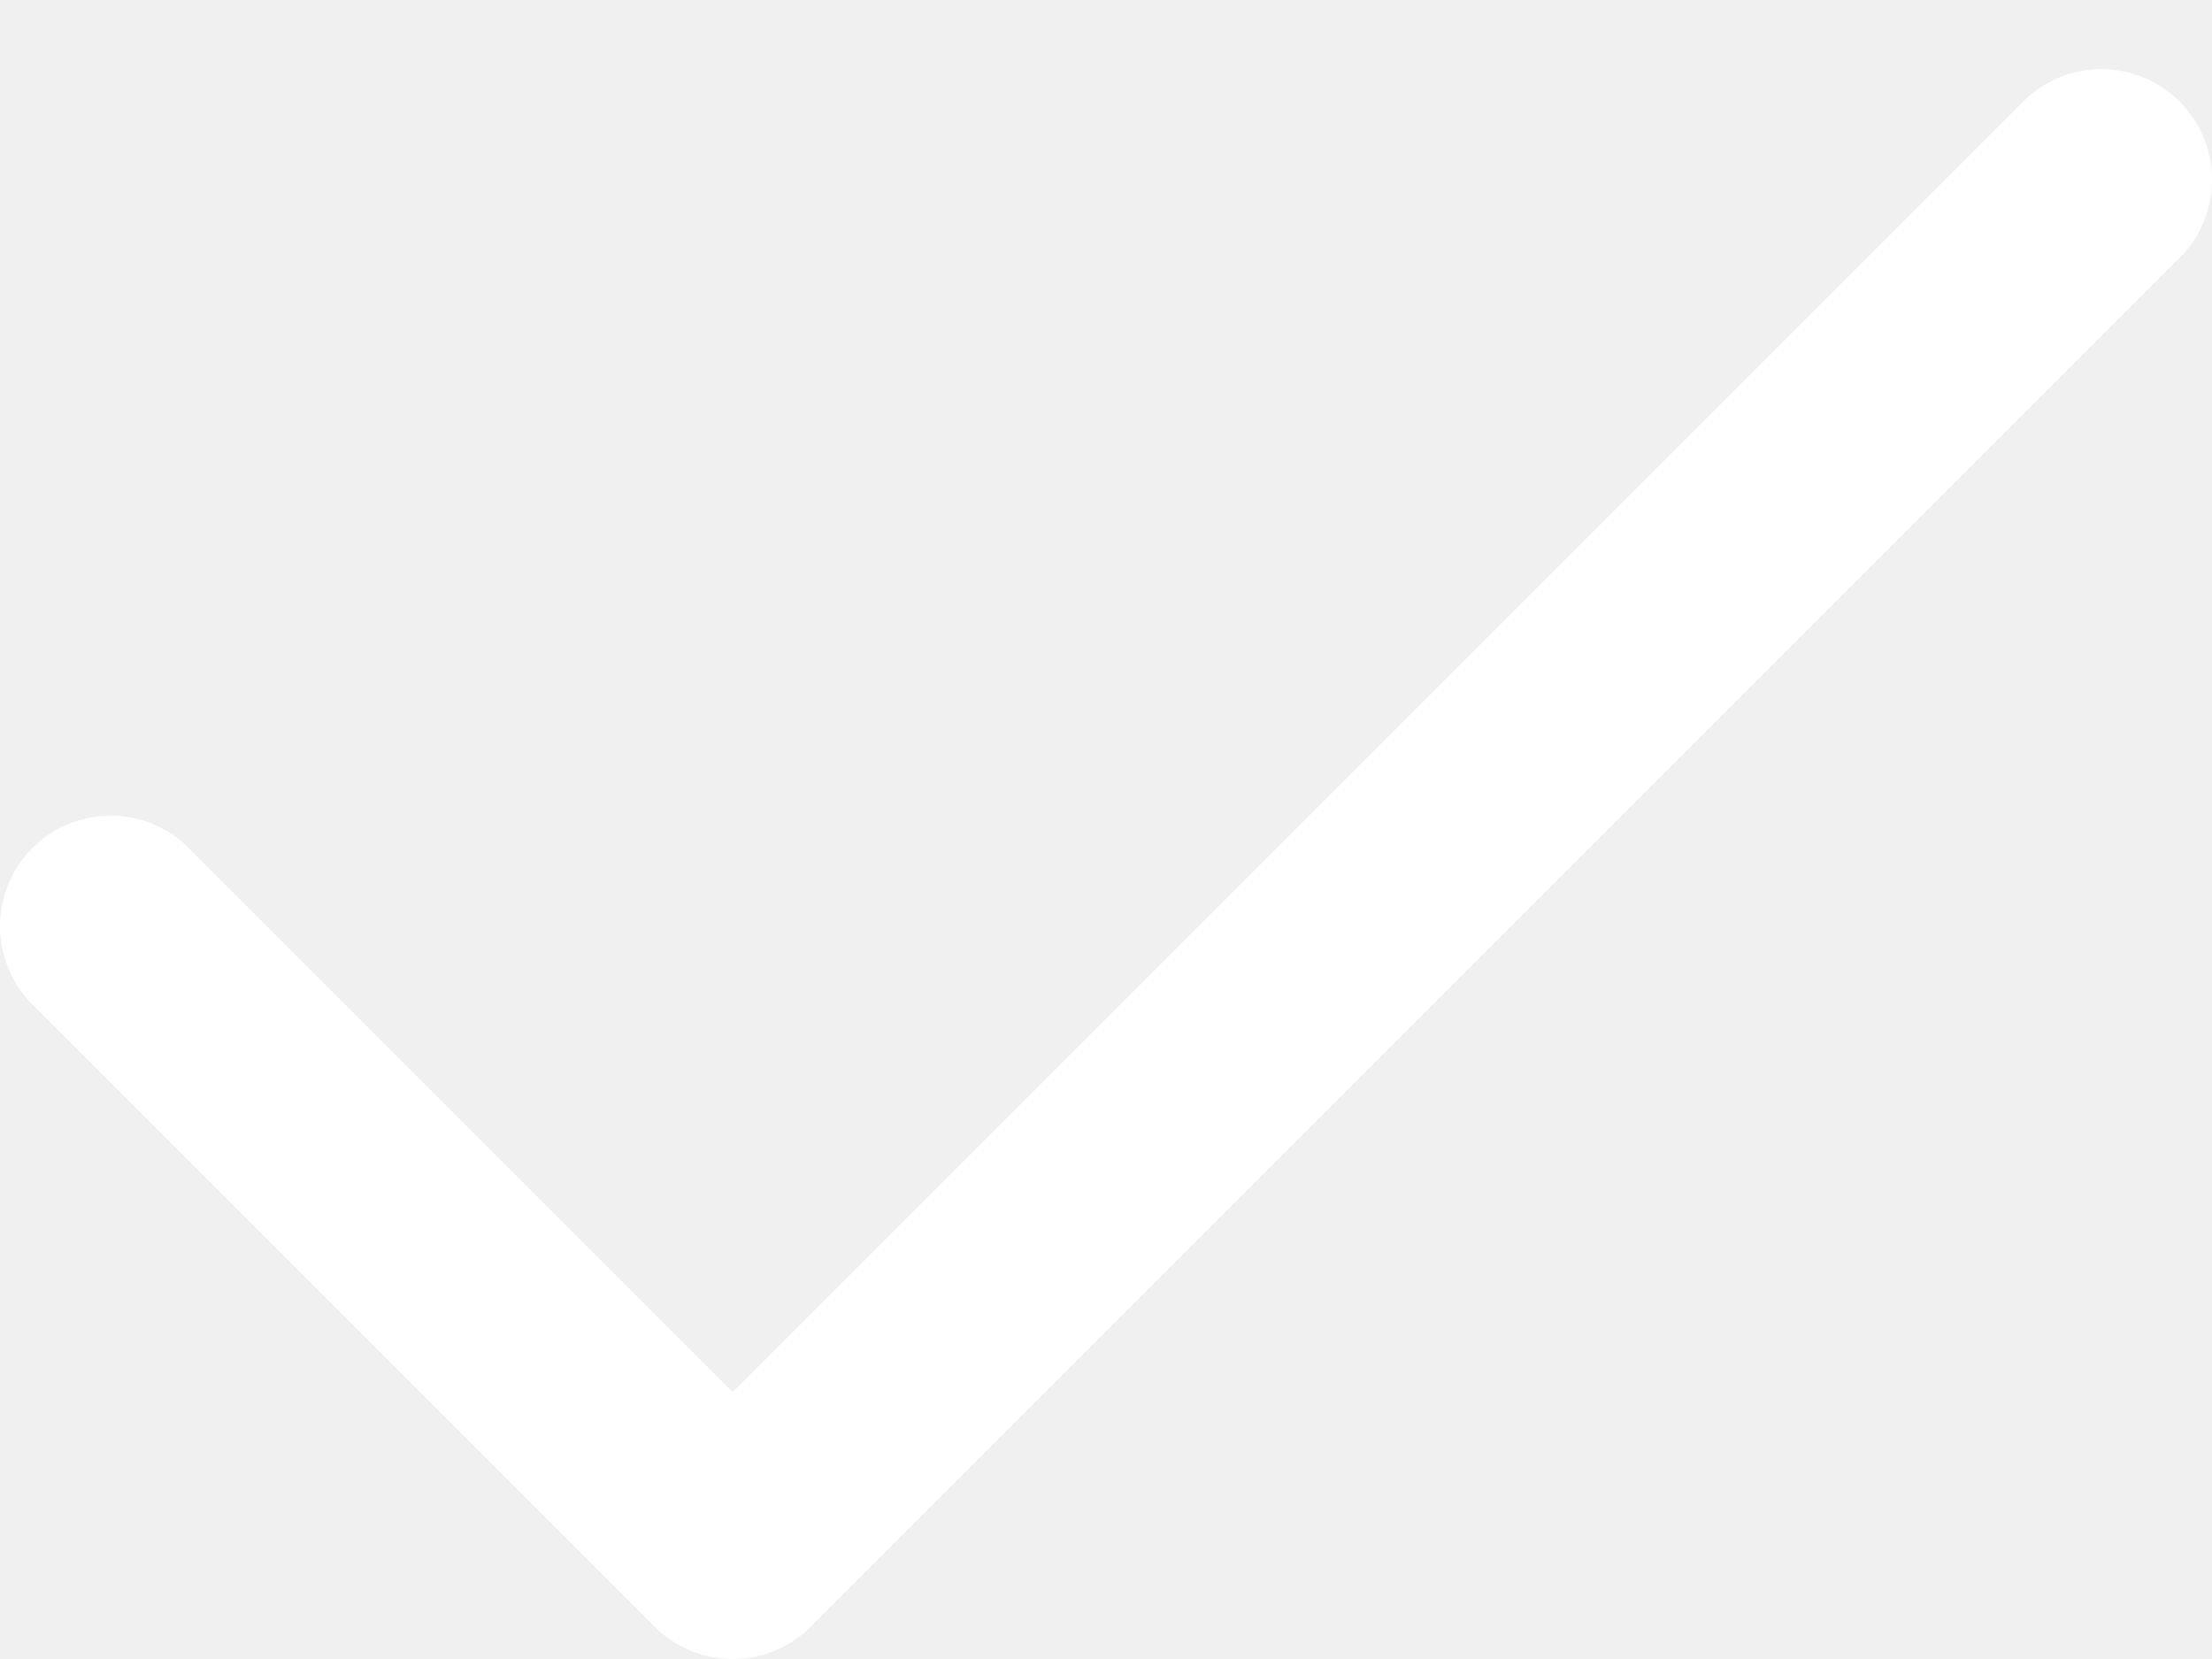
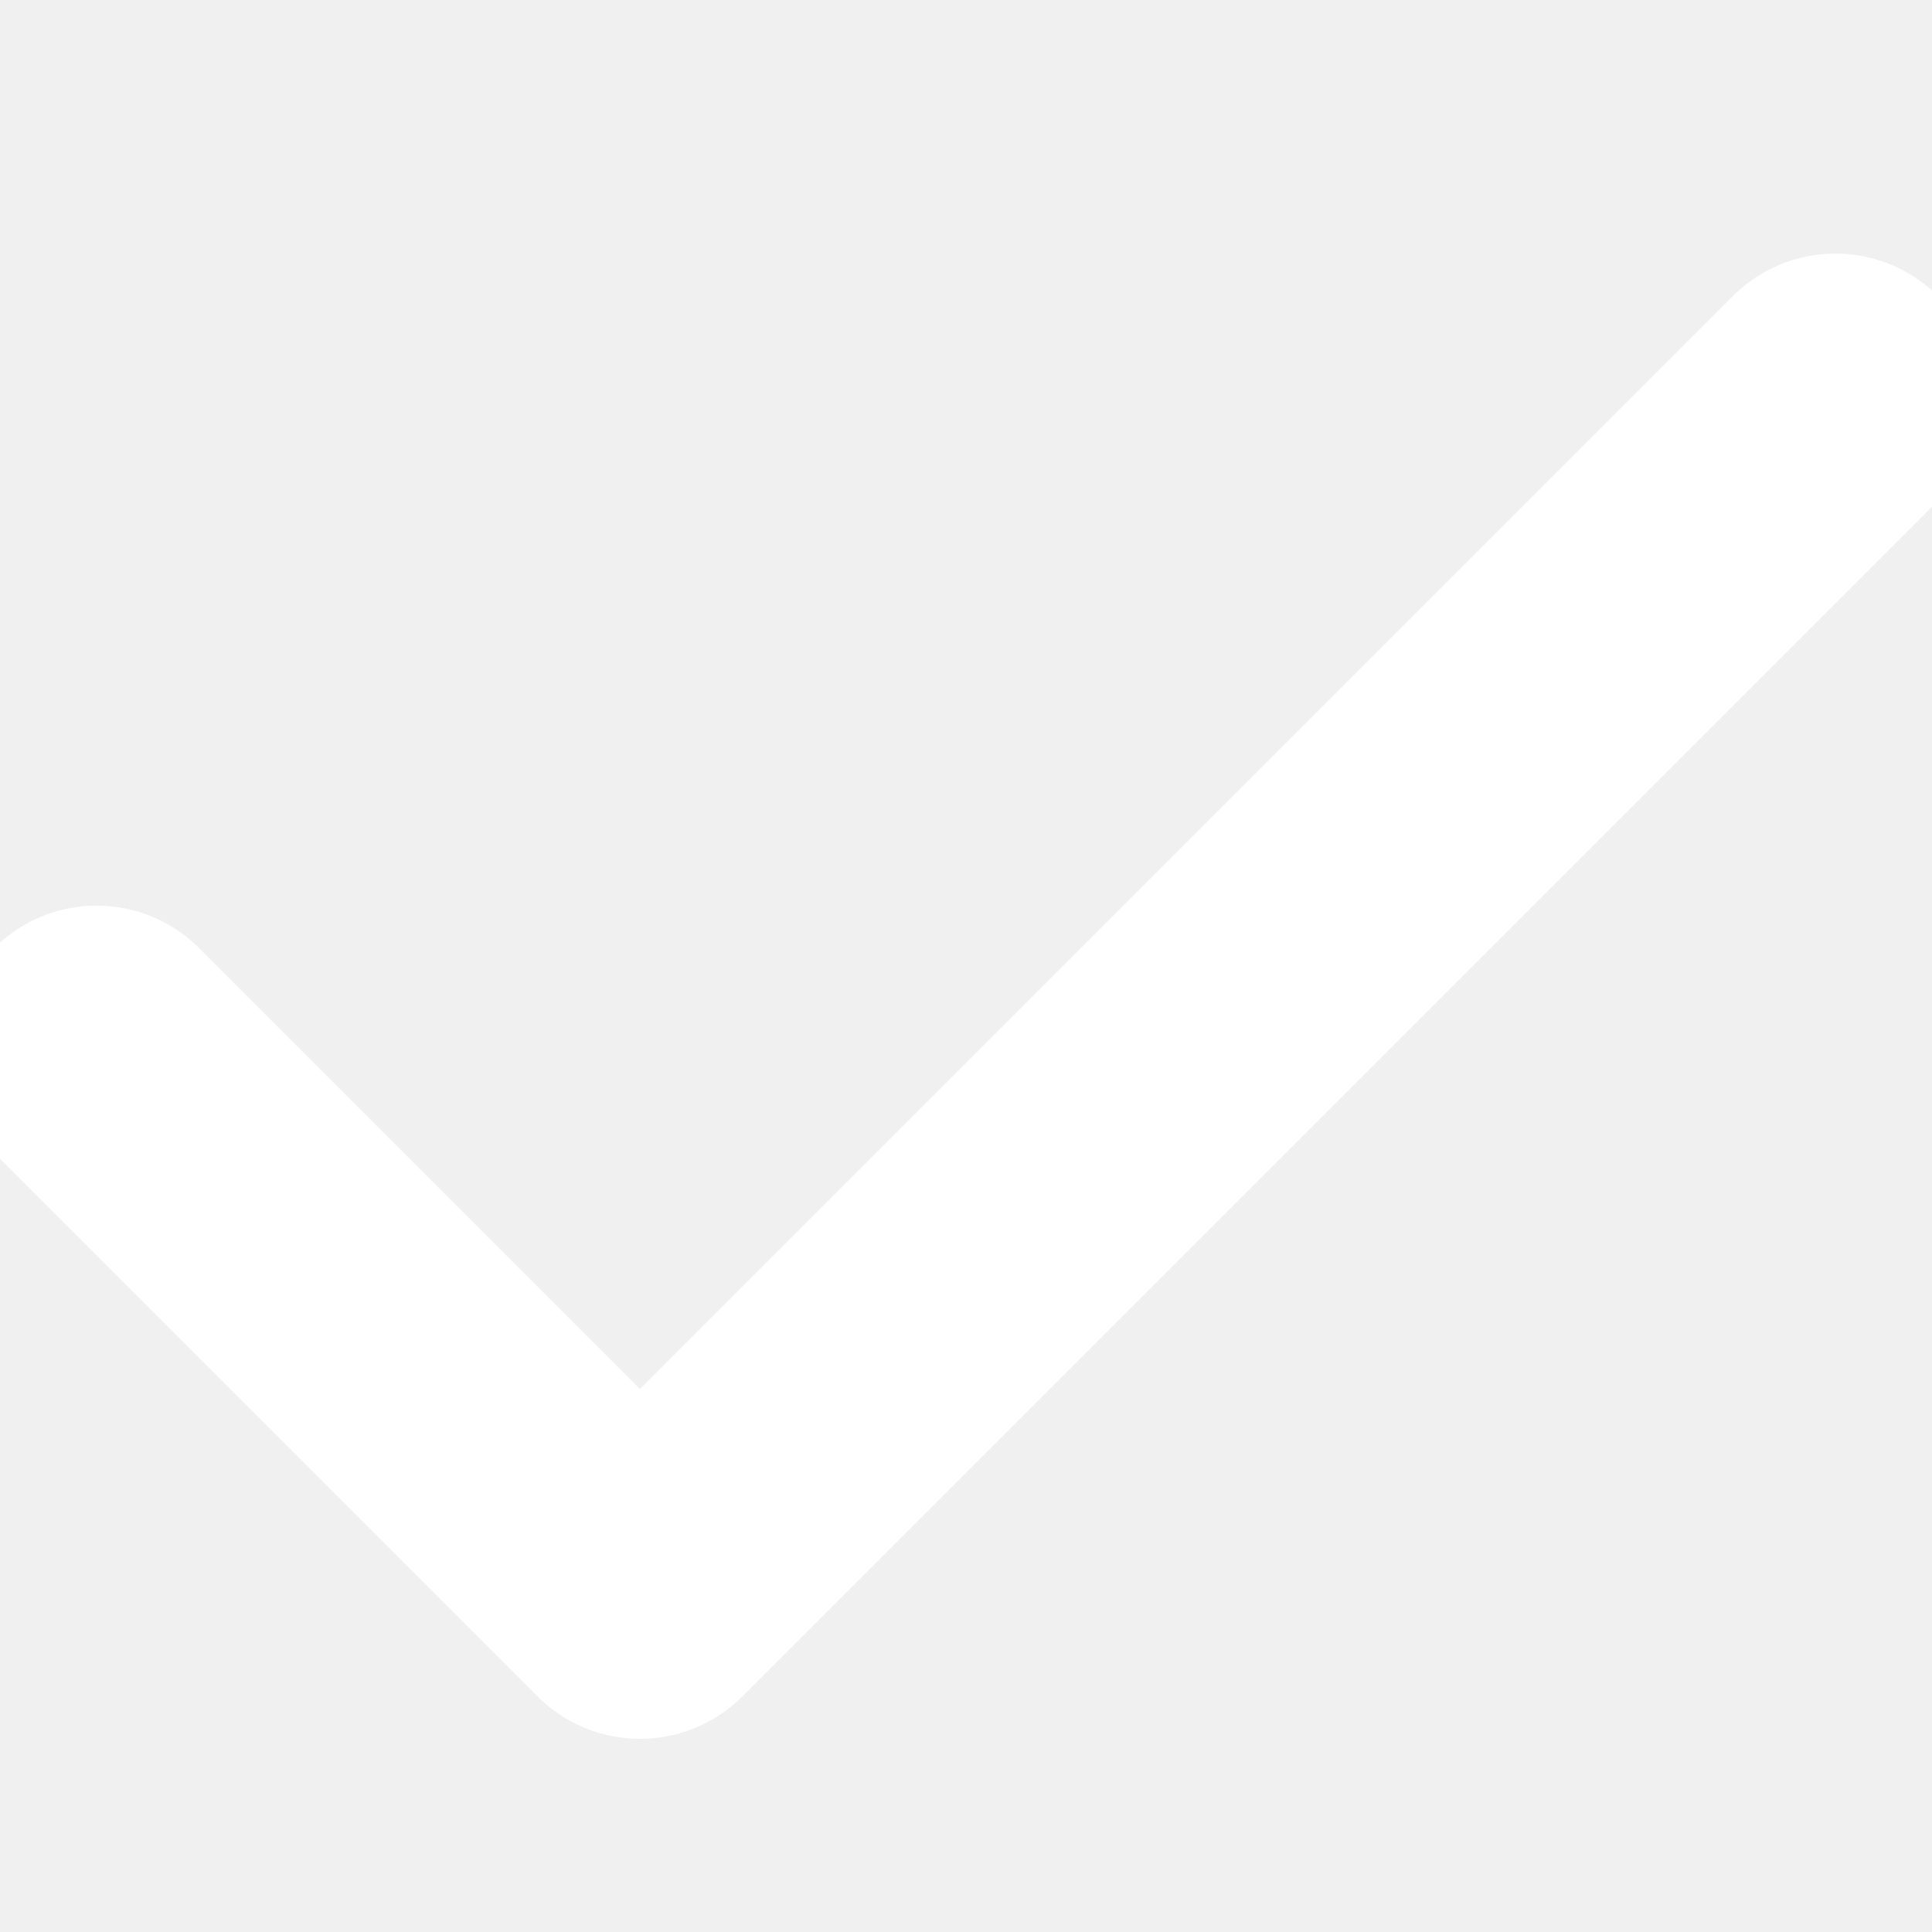
- <svg xmlns="http://www.w3.org/2000/svg" width="20" height="15" viewBox="0 0 20 15" fill="none">
-   <path d="M19 1.625L6.625 14L1 8.375" stroke="white" stroke-width="2" stroke-linecap="round" stroke-linejoin="round" />
+ <svg xmlns="http://www.w3.org/2000/svg" width="20" height="20" viewBox="0 0 20 15" fill="none">
+   <path d="M19 1.625L6.625 14L1 8.375" stroke="white" stroke-width="3" stroke-linecap="round" stroke-linejoin="round" />
</svg>
